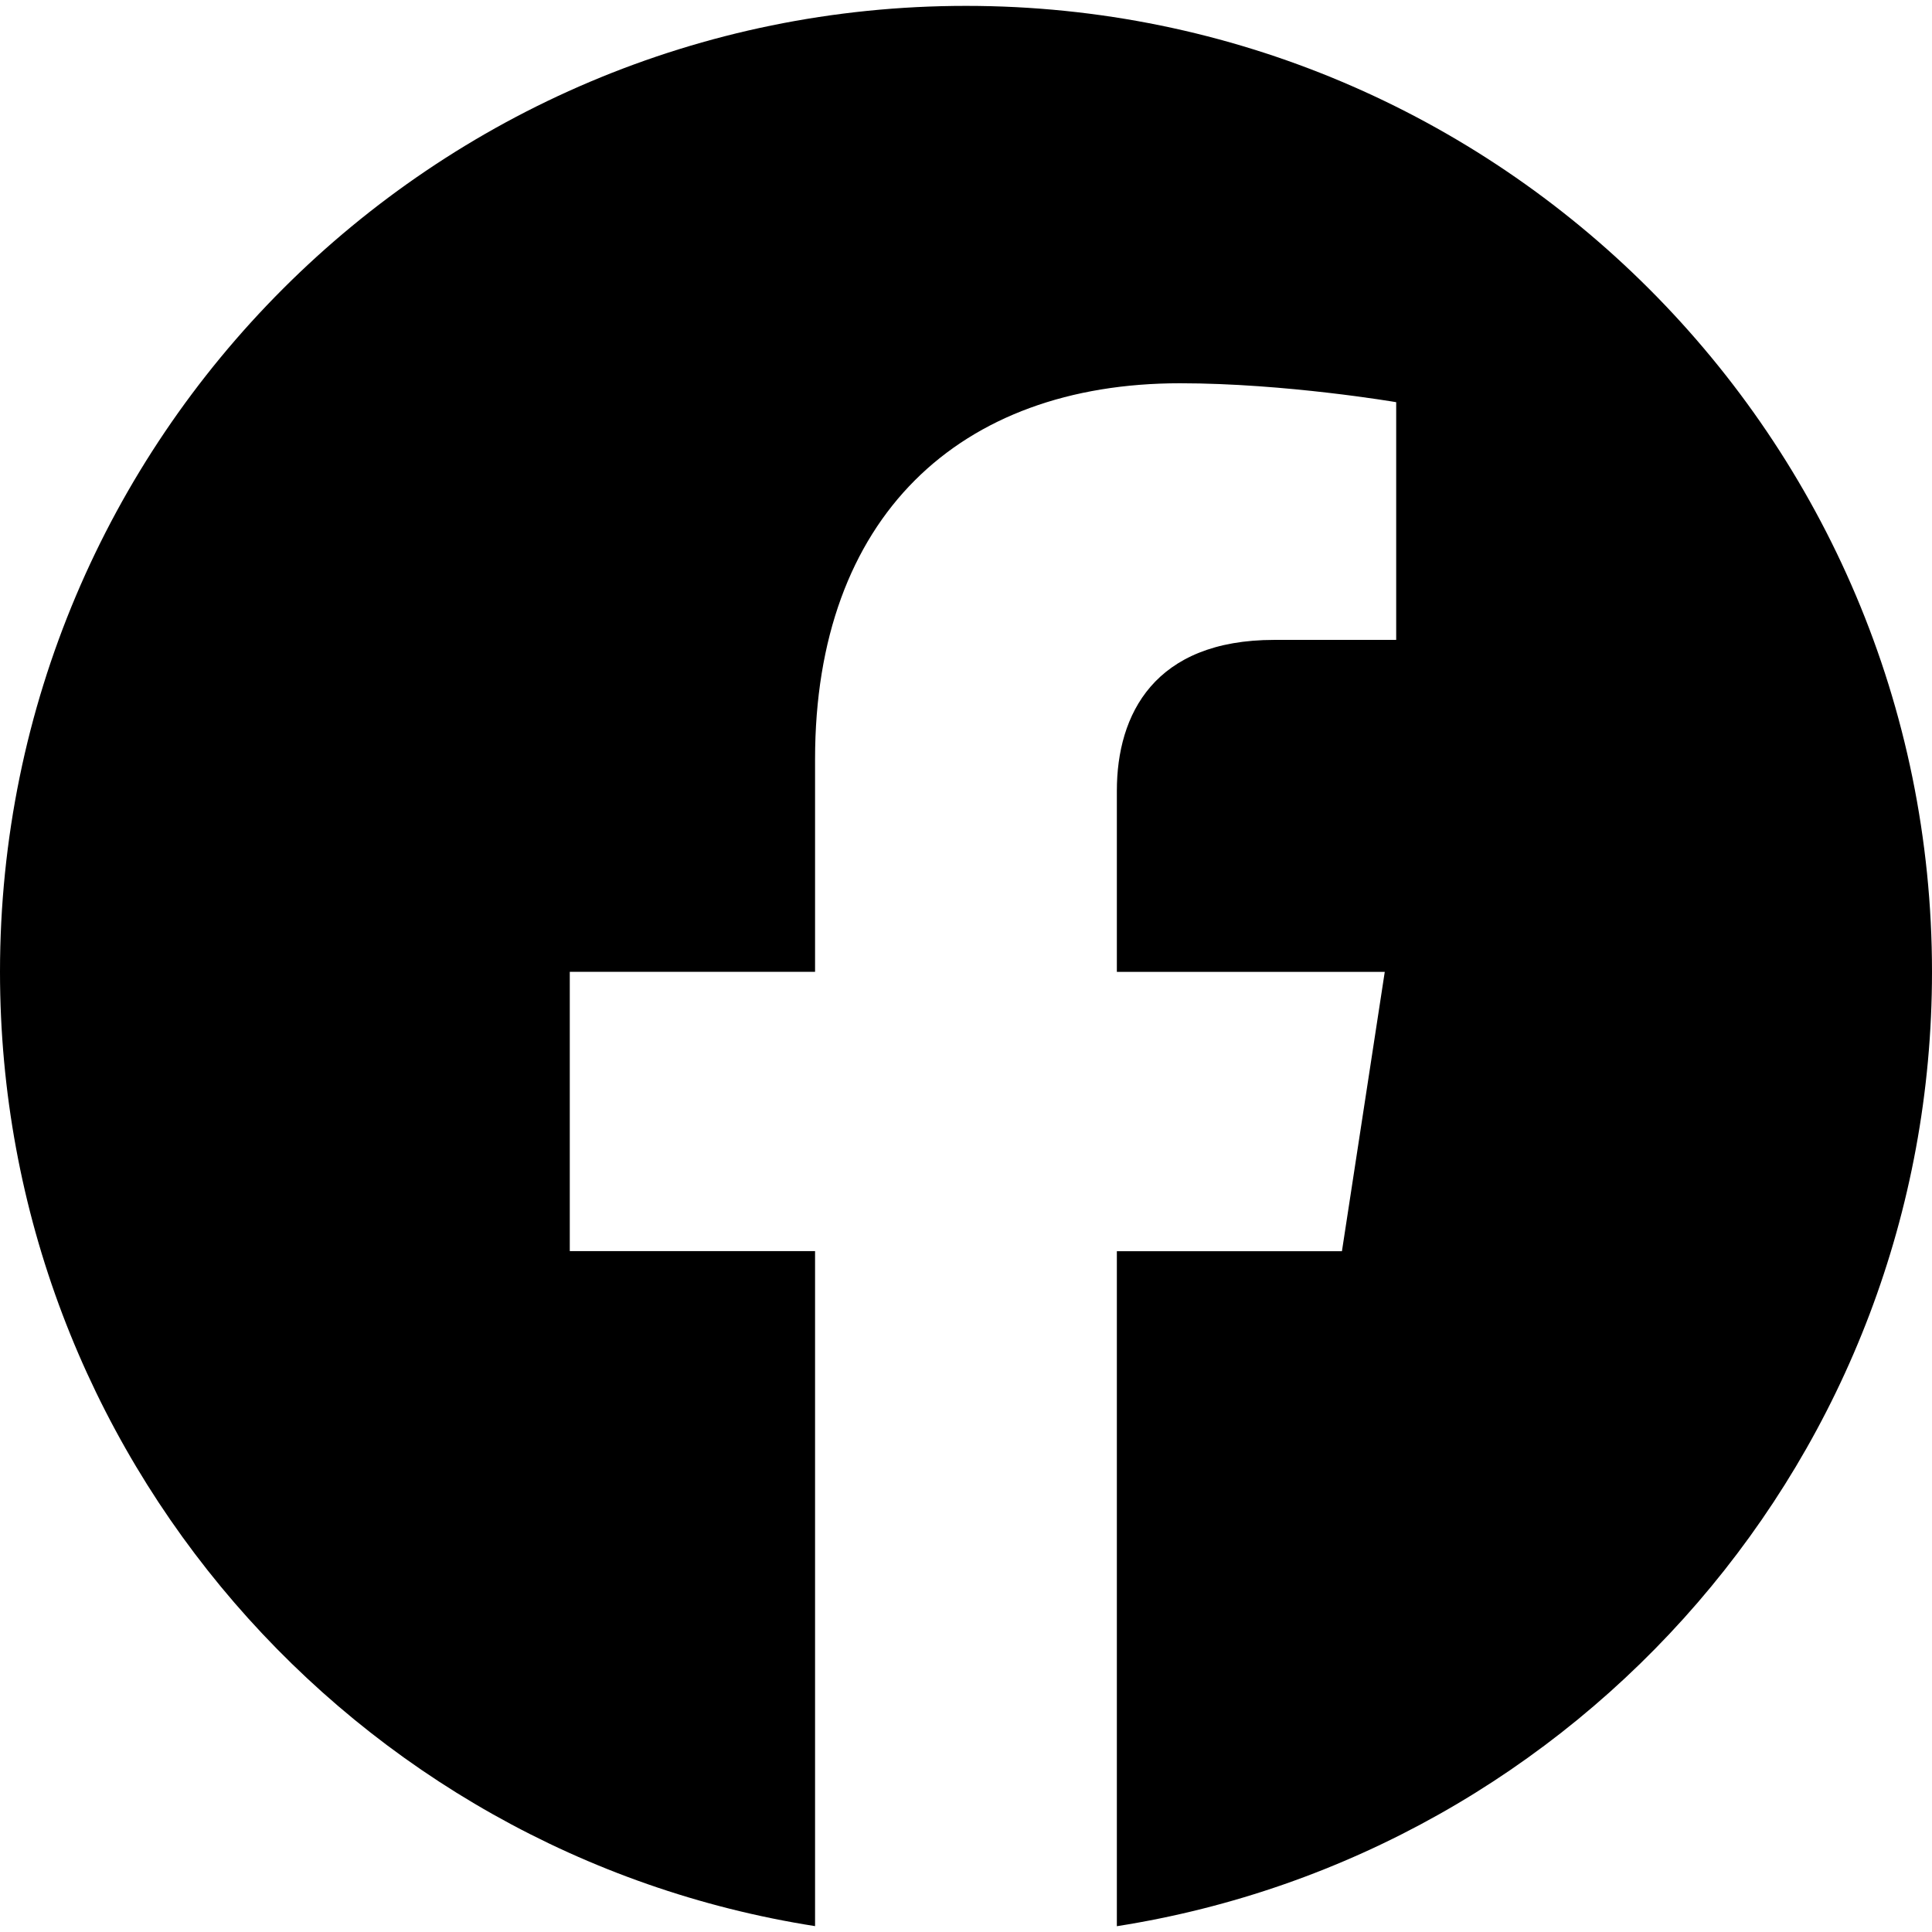
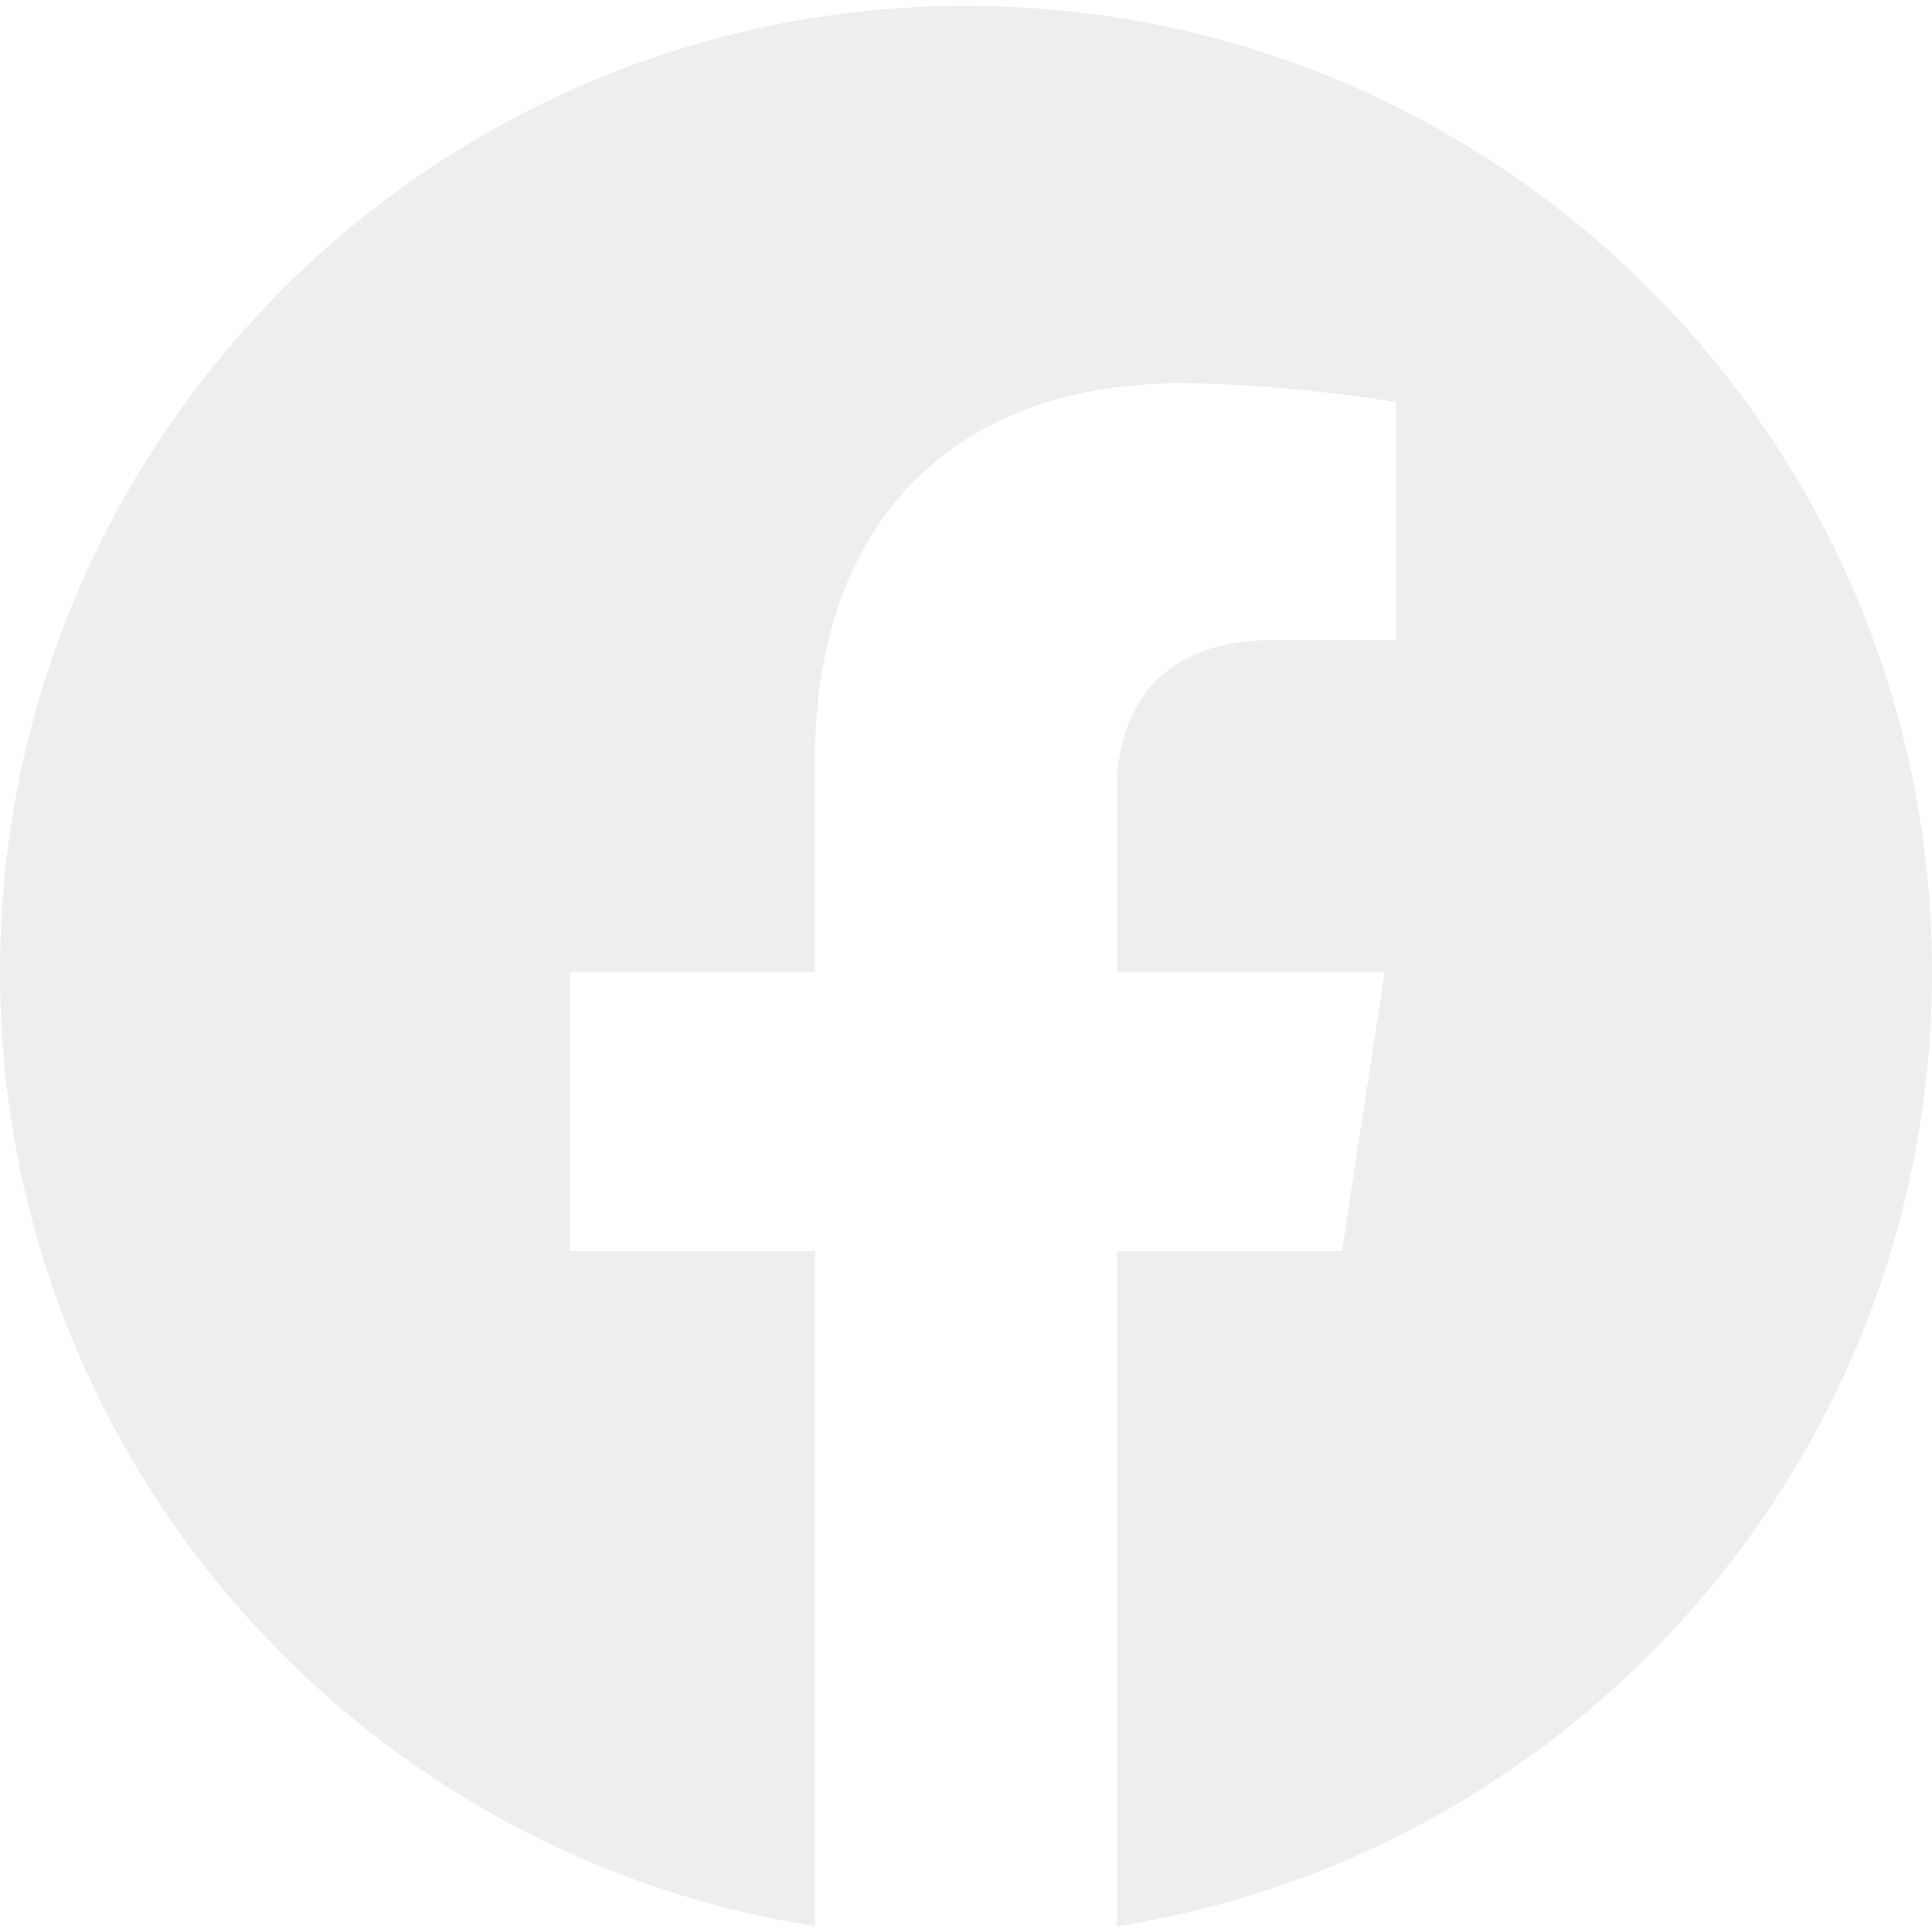
<svg xmlns="http://www.w3.org/2000/svg" role="img" viewBox="0 0 24 24">
-   <path d="M24 12.073c0-6.627-5.373-12-12-12s-12 5.373-12 12c0 5.99 4.388 10.954 10.125 11.854v-8.385H7.078v-3.47h3.047V9.43c0-3.007 1.792-4.669 4.533-4.669 1.312 0 2.686.235 2.686.235v2.953H15.83c-1.491 0-1.956.925-1.956 1.874v2.25h3.328l-.532 3.47h-2.796v8.385C19.612 23.027 24 18.062 24 12.073z" />
+   <path fill="#eeeeee" d="M24 12.073c0-6.627-5.373-12-12-12s-12 5.373-12 12c0 5.99 4.388 10.954 10.125 11.854v-8.385H7.078v-3.47h3.047V9.43c0-3.007 1.792-4.669 4.533-4.669 1.312 0 2.686.235 2.686.235v2.953H15.83c-1.491 0-1.956.925-1.956 1.874v2.25h3.328l-.532 3.47h-2.796v8.385C19.612 23.027 24 18.062 24 12.073z" />
</svg>
